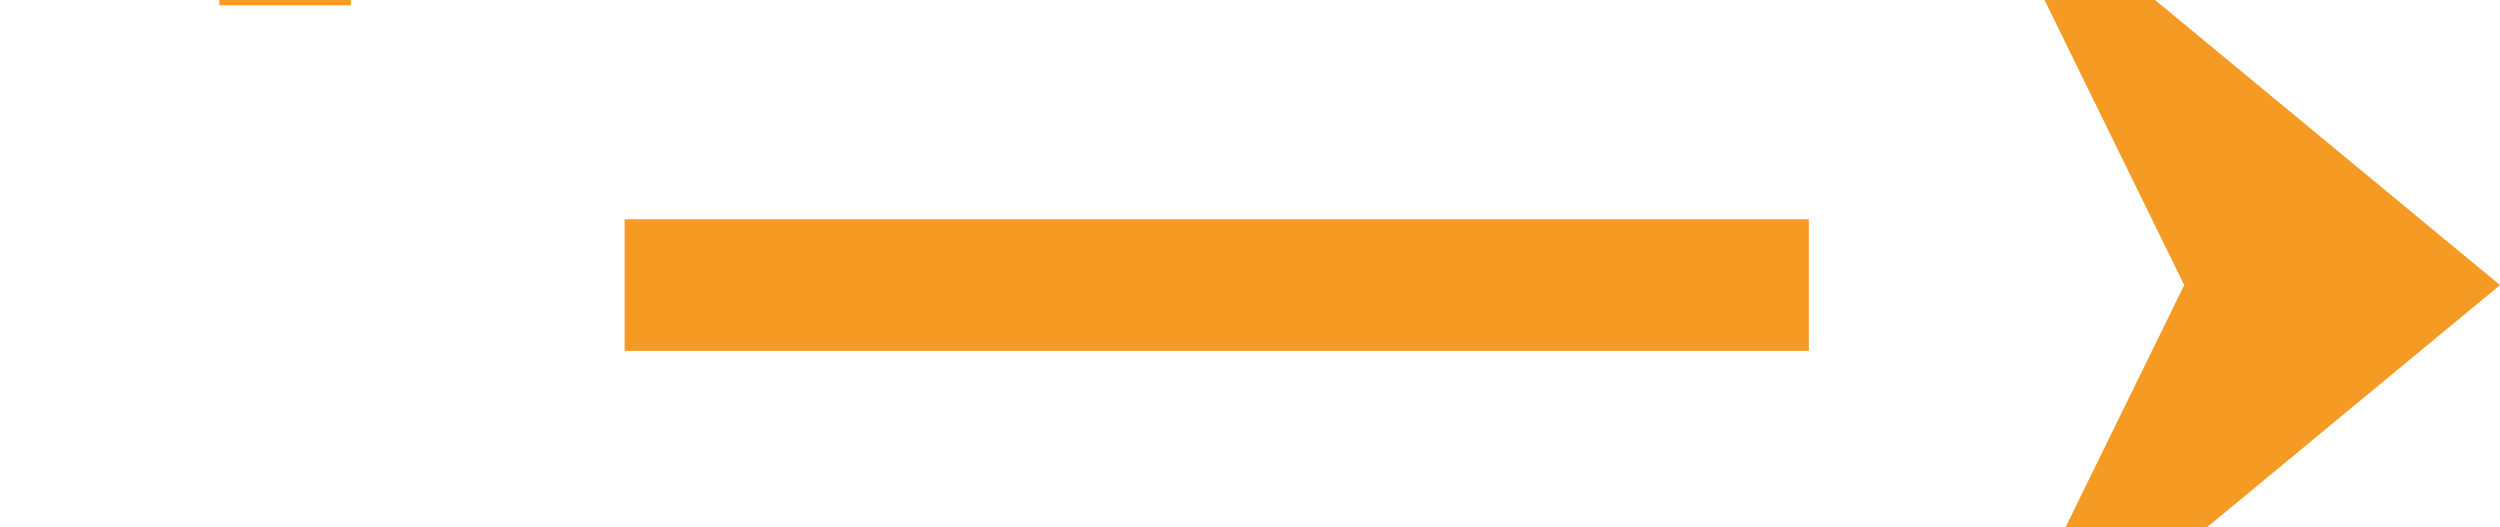
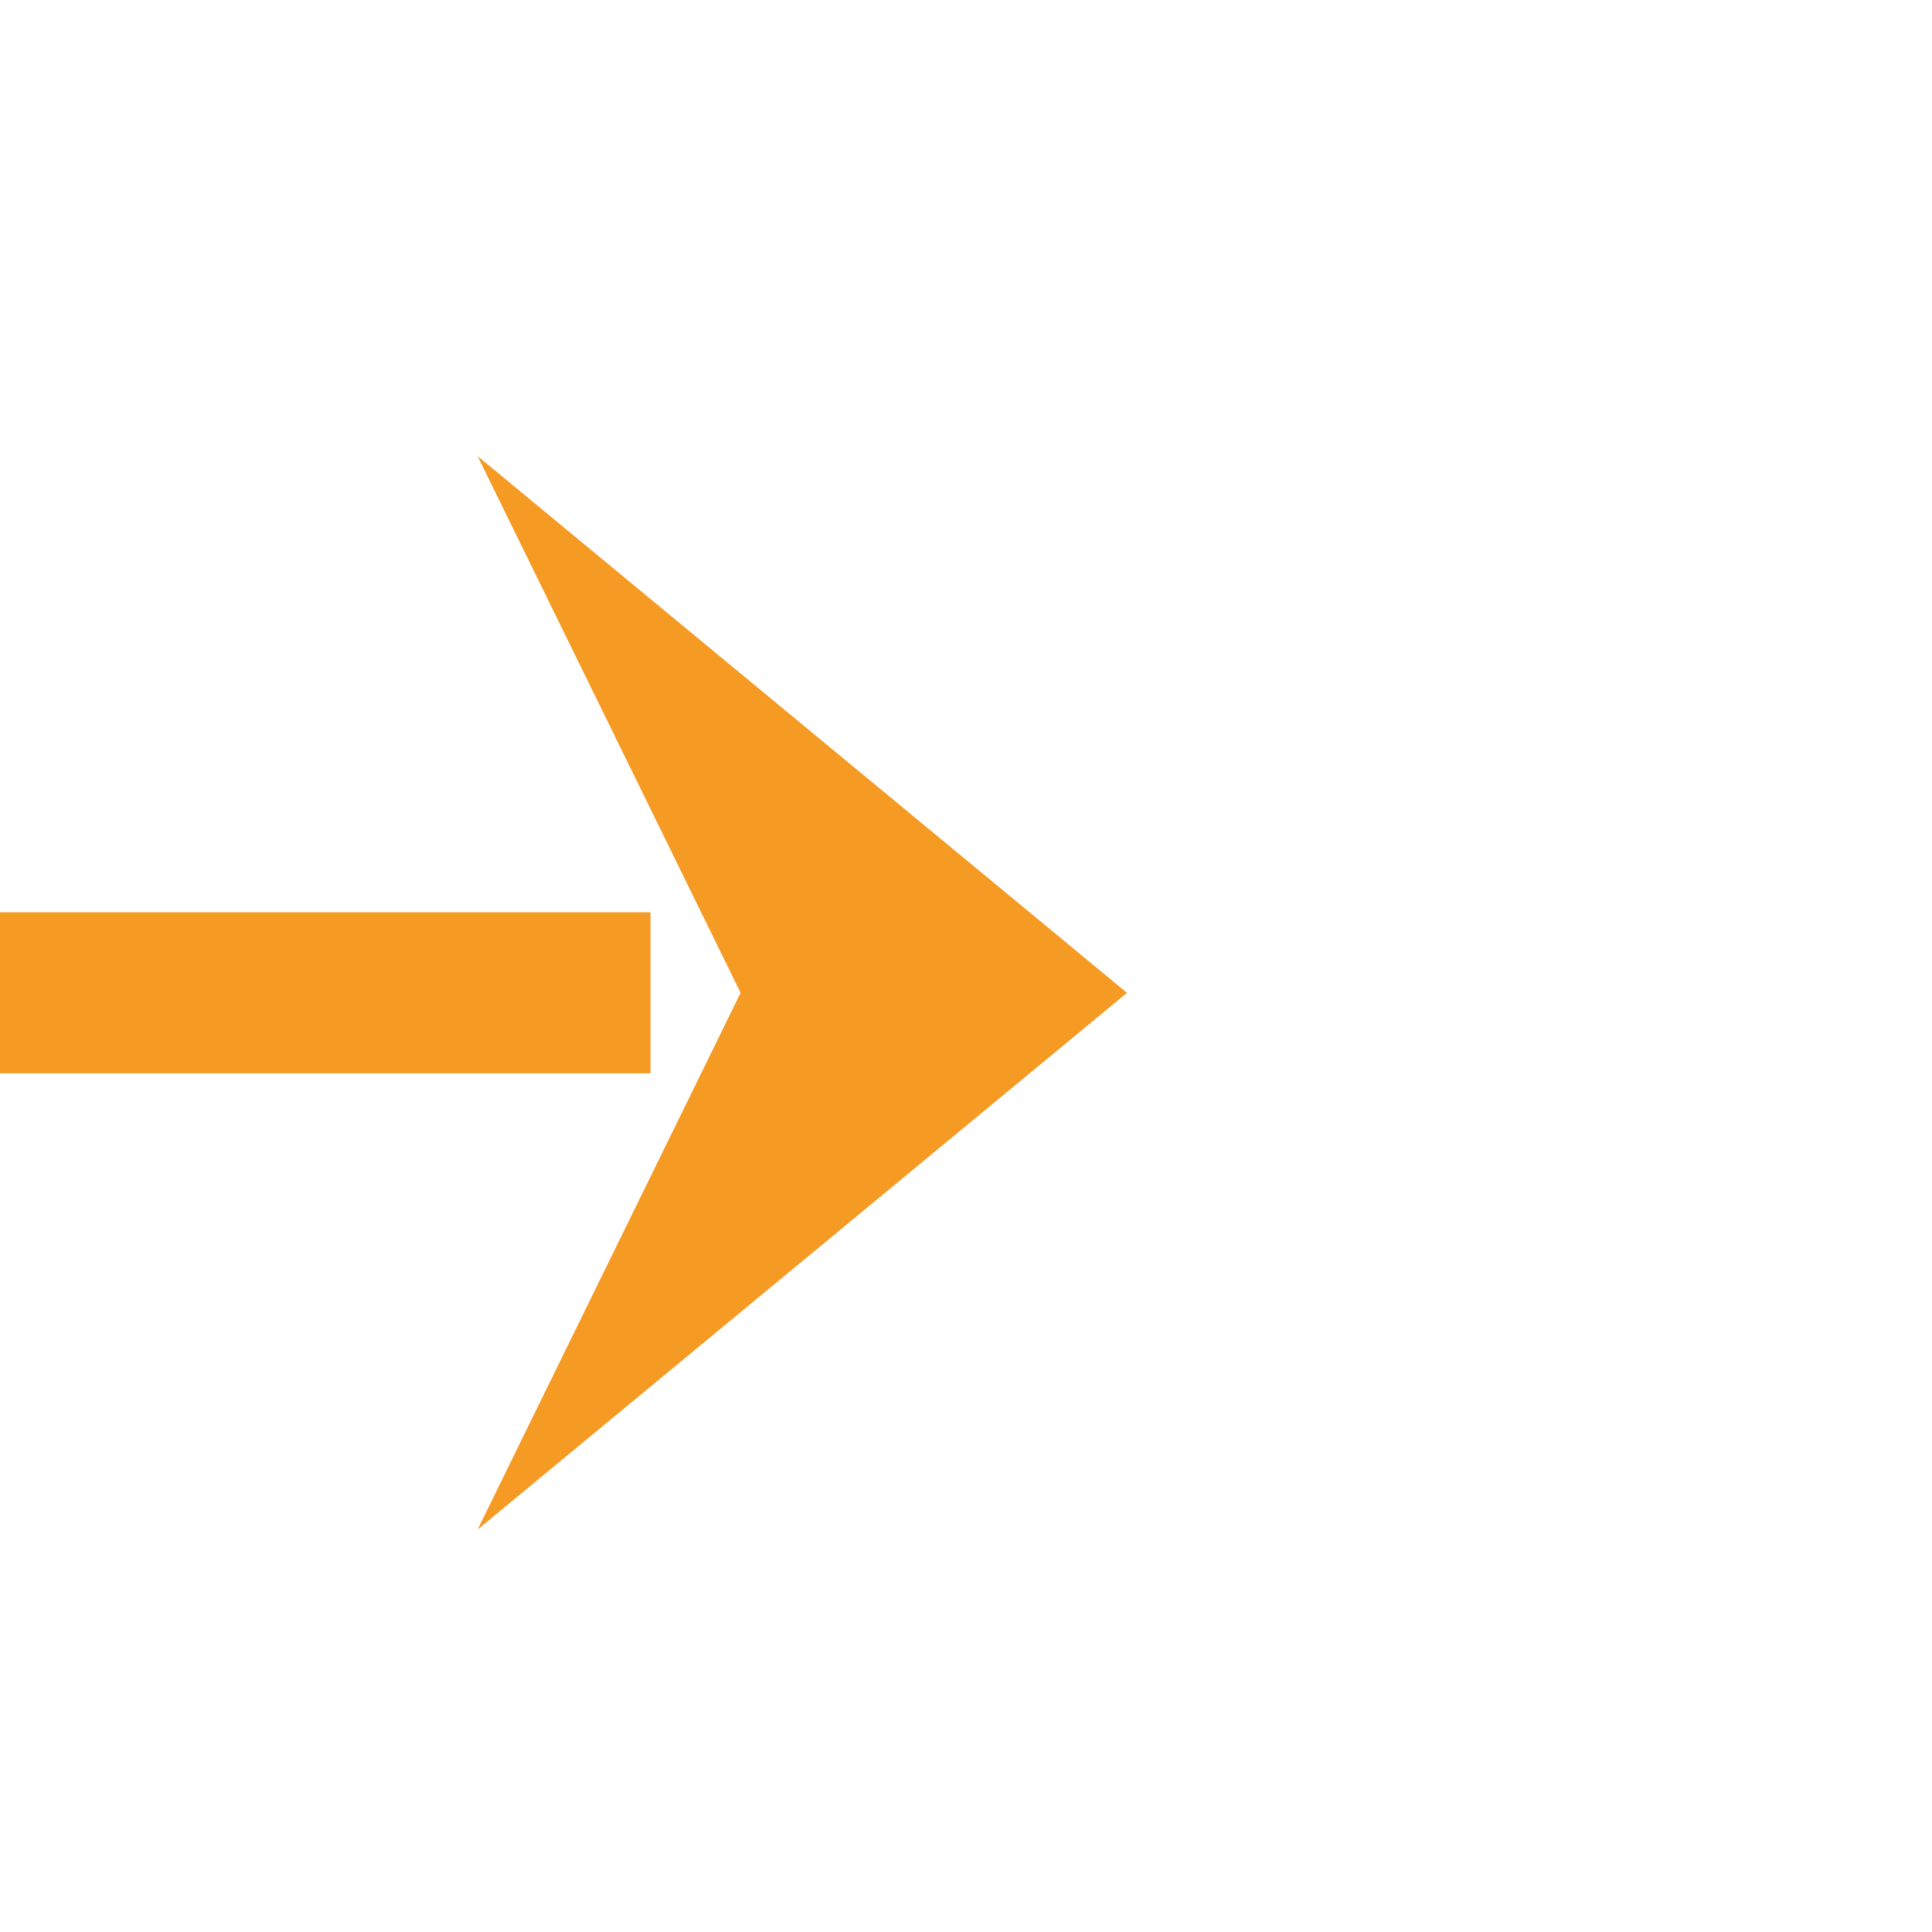
- <svg xmlns="http://www.w3.org/2000/svg" version="1.1" width="57px" height="12px" preserveAspectRatio="xMinYMid meet" viewBox="1590 1454  57 10">
-   <path d="M 1545 1436.5  L 1591 1436.5  A 5 5 0 0 1 1596.5 1441.5 L 1596.5 1454  A 5 5 0 0 0 1601.5 1459.5 L 1644 1459.5  " stroke-width="3" stroke-dasharray="27,12" stroke="#f59a23" fill="none" />
-   <path d="M 1634.9 1469.5  L 1647 1459.5  L 1634.9 1449.5  L 1639.8 1459.5  L 1634.9 1469.5  Z " fill-rule="nonzero" fill="#f59a23" stroke="none" />
+ <svg xmlns="http://www.w3.org/2000/svg" version="1.1" width="36px" height="36px" preserveAspectRatio="xMinYMid meet" viewBox="1626 1292  36 34">
+   <path d="M 1366.5 1340  L 1366.5 1314  A 5 5 0 0 1 1371.5 1309.5 L 1644 1309.5  " stroke-width="3" stroke-dasharray="27,12" stroke="#f59a23" fill="none" />
+   <path d="M 1634.9 1319.5  L 1647 1309.5  L 1634.9 1299.5  L 1639.8 1309.5  L 1634.9 1319.5  Z " fill-rule="nonzero" fill="#f59a23" stroke="none" />
</svg>
